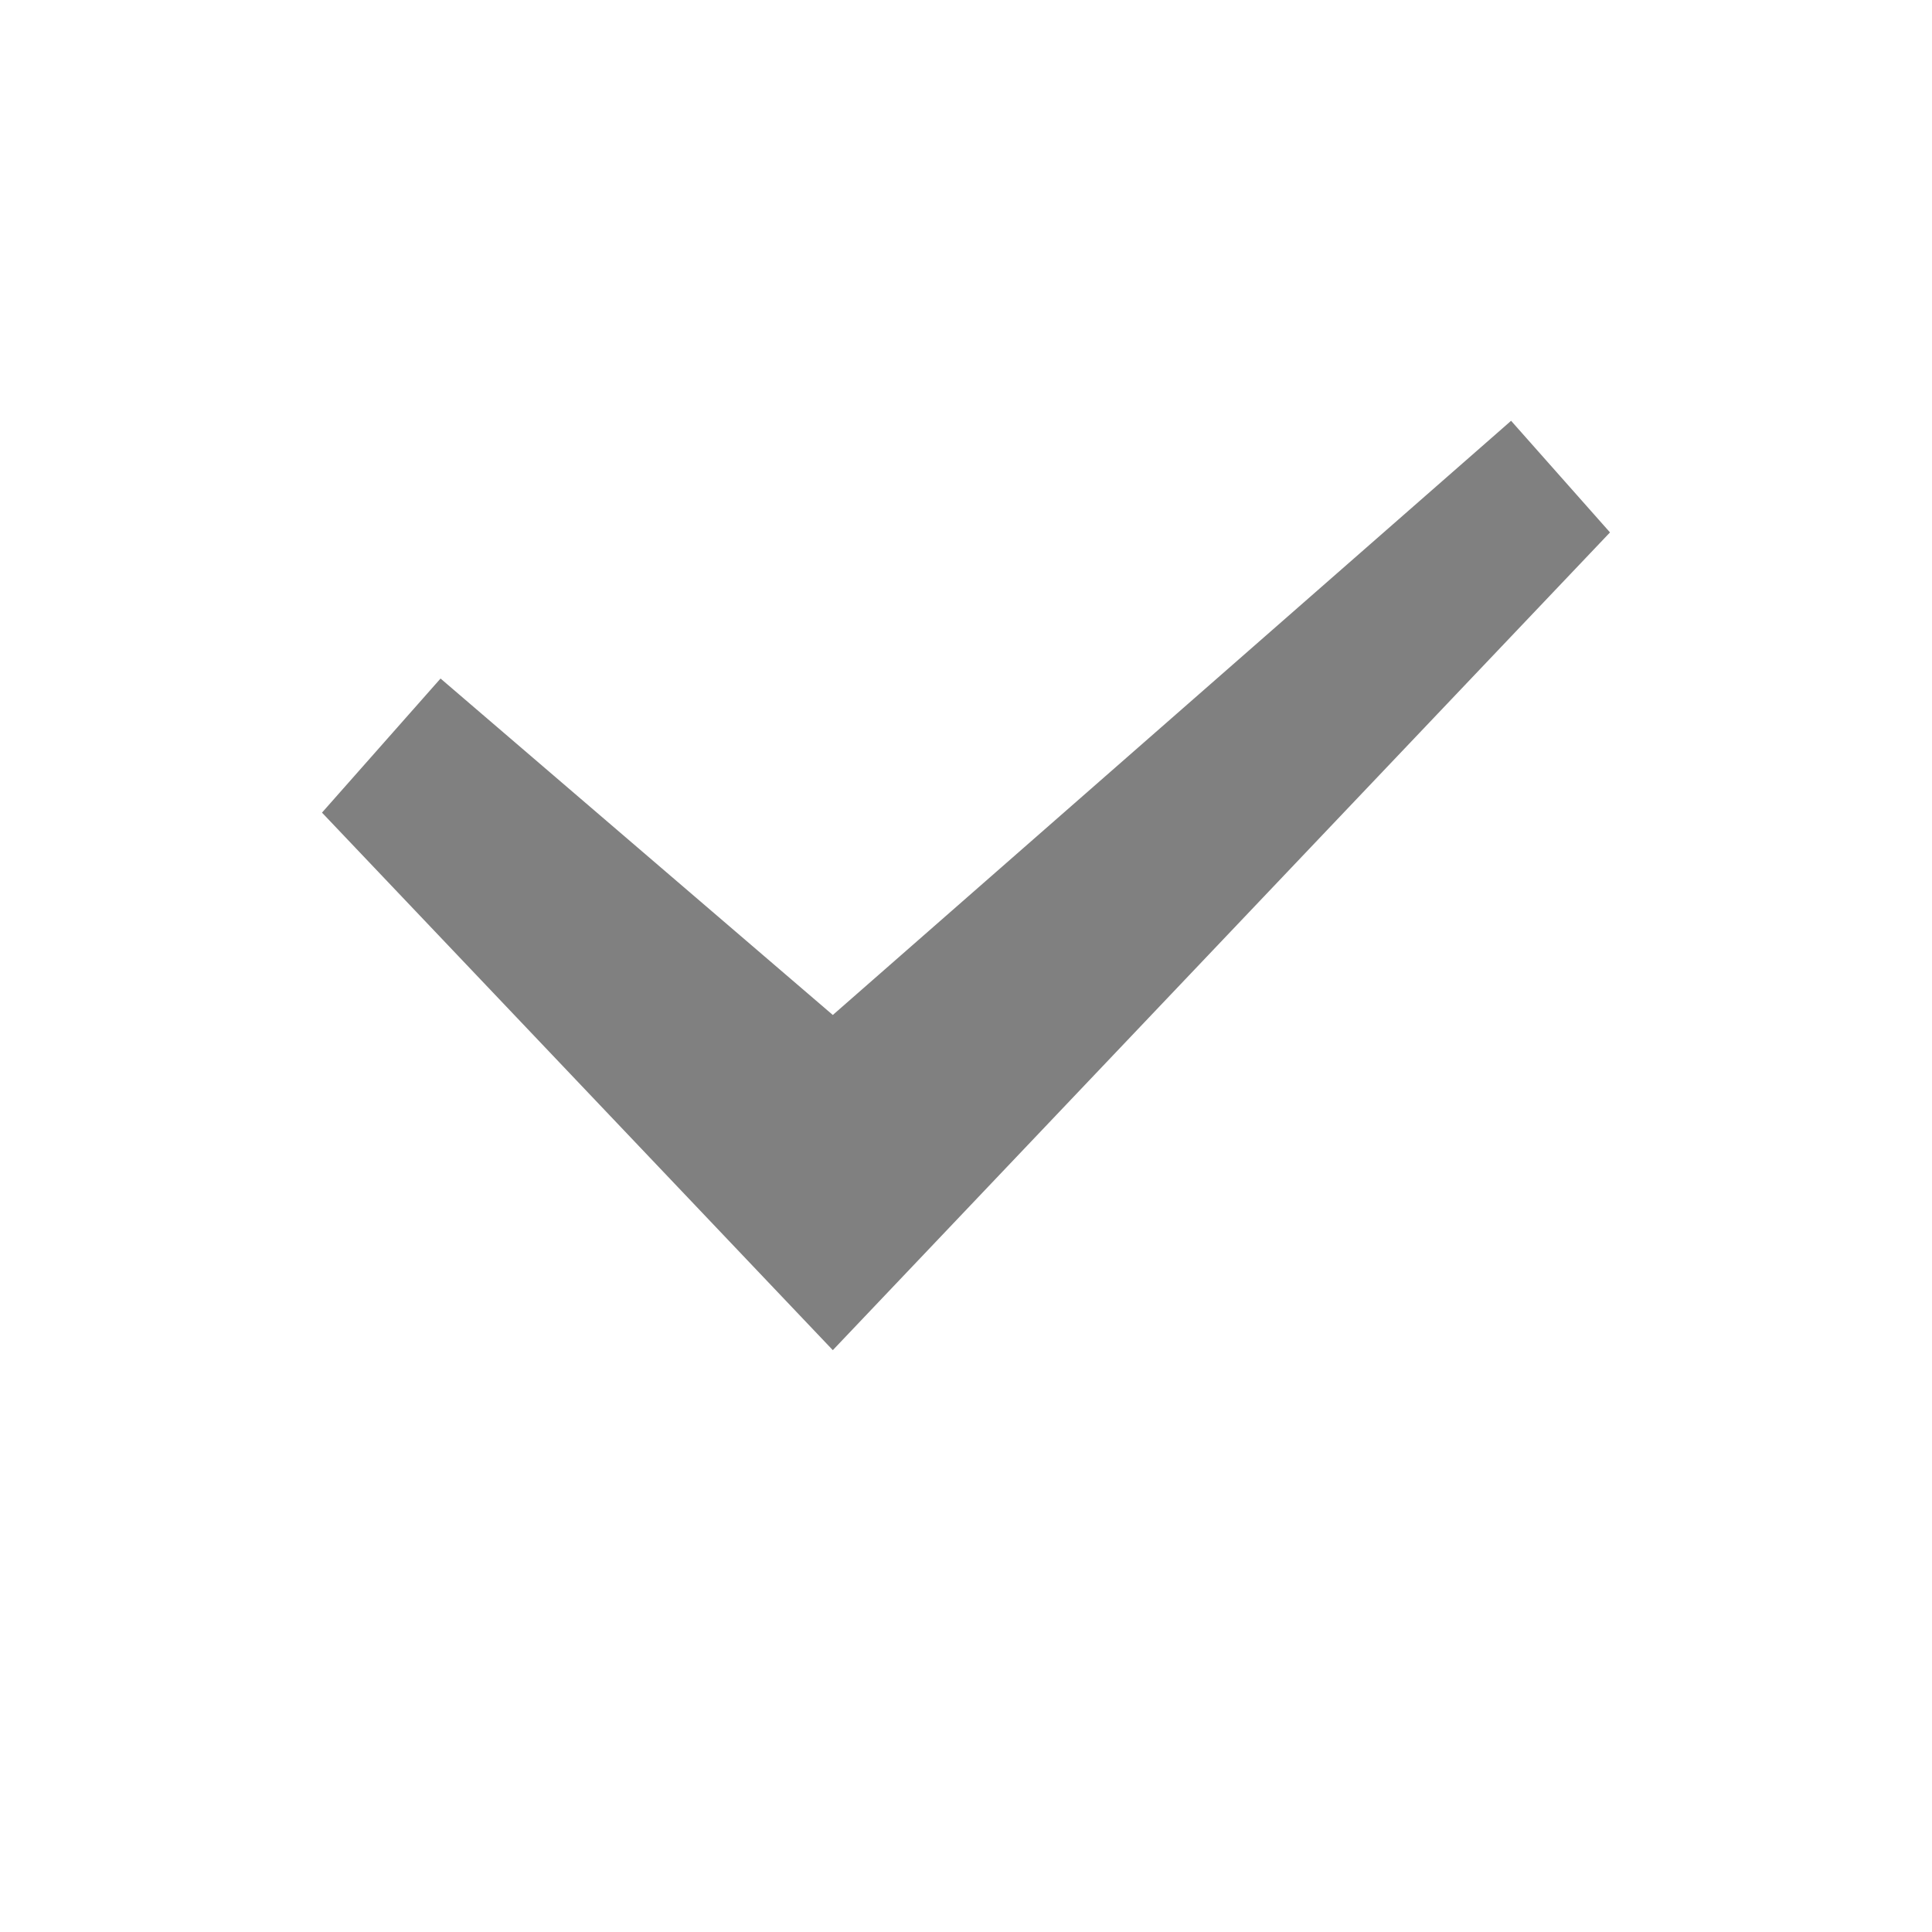
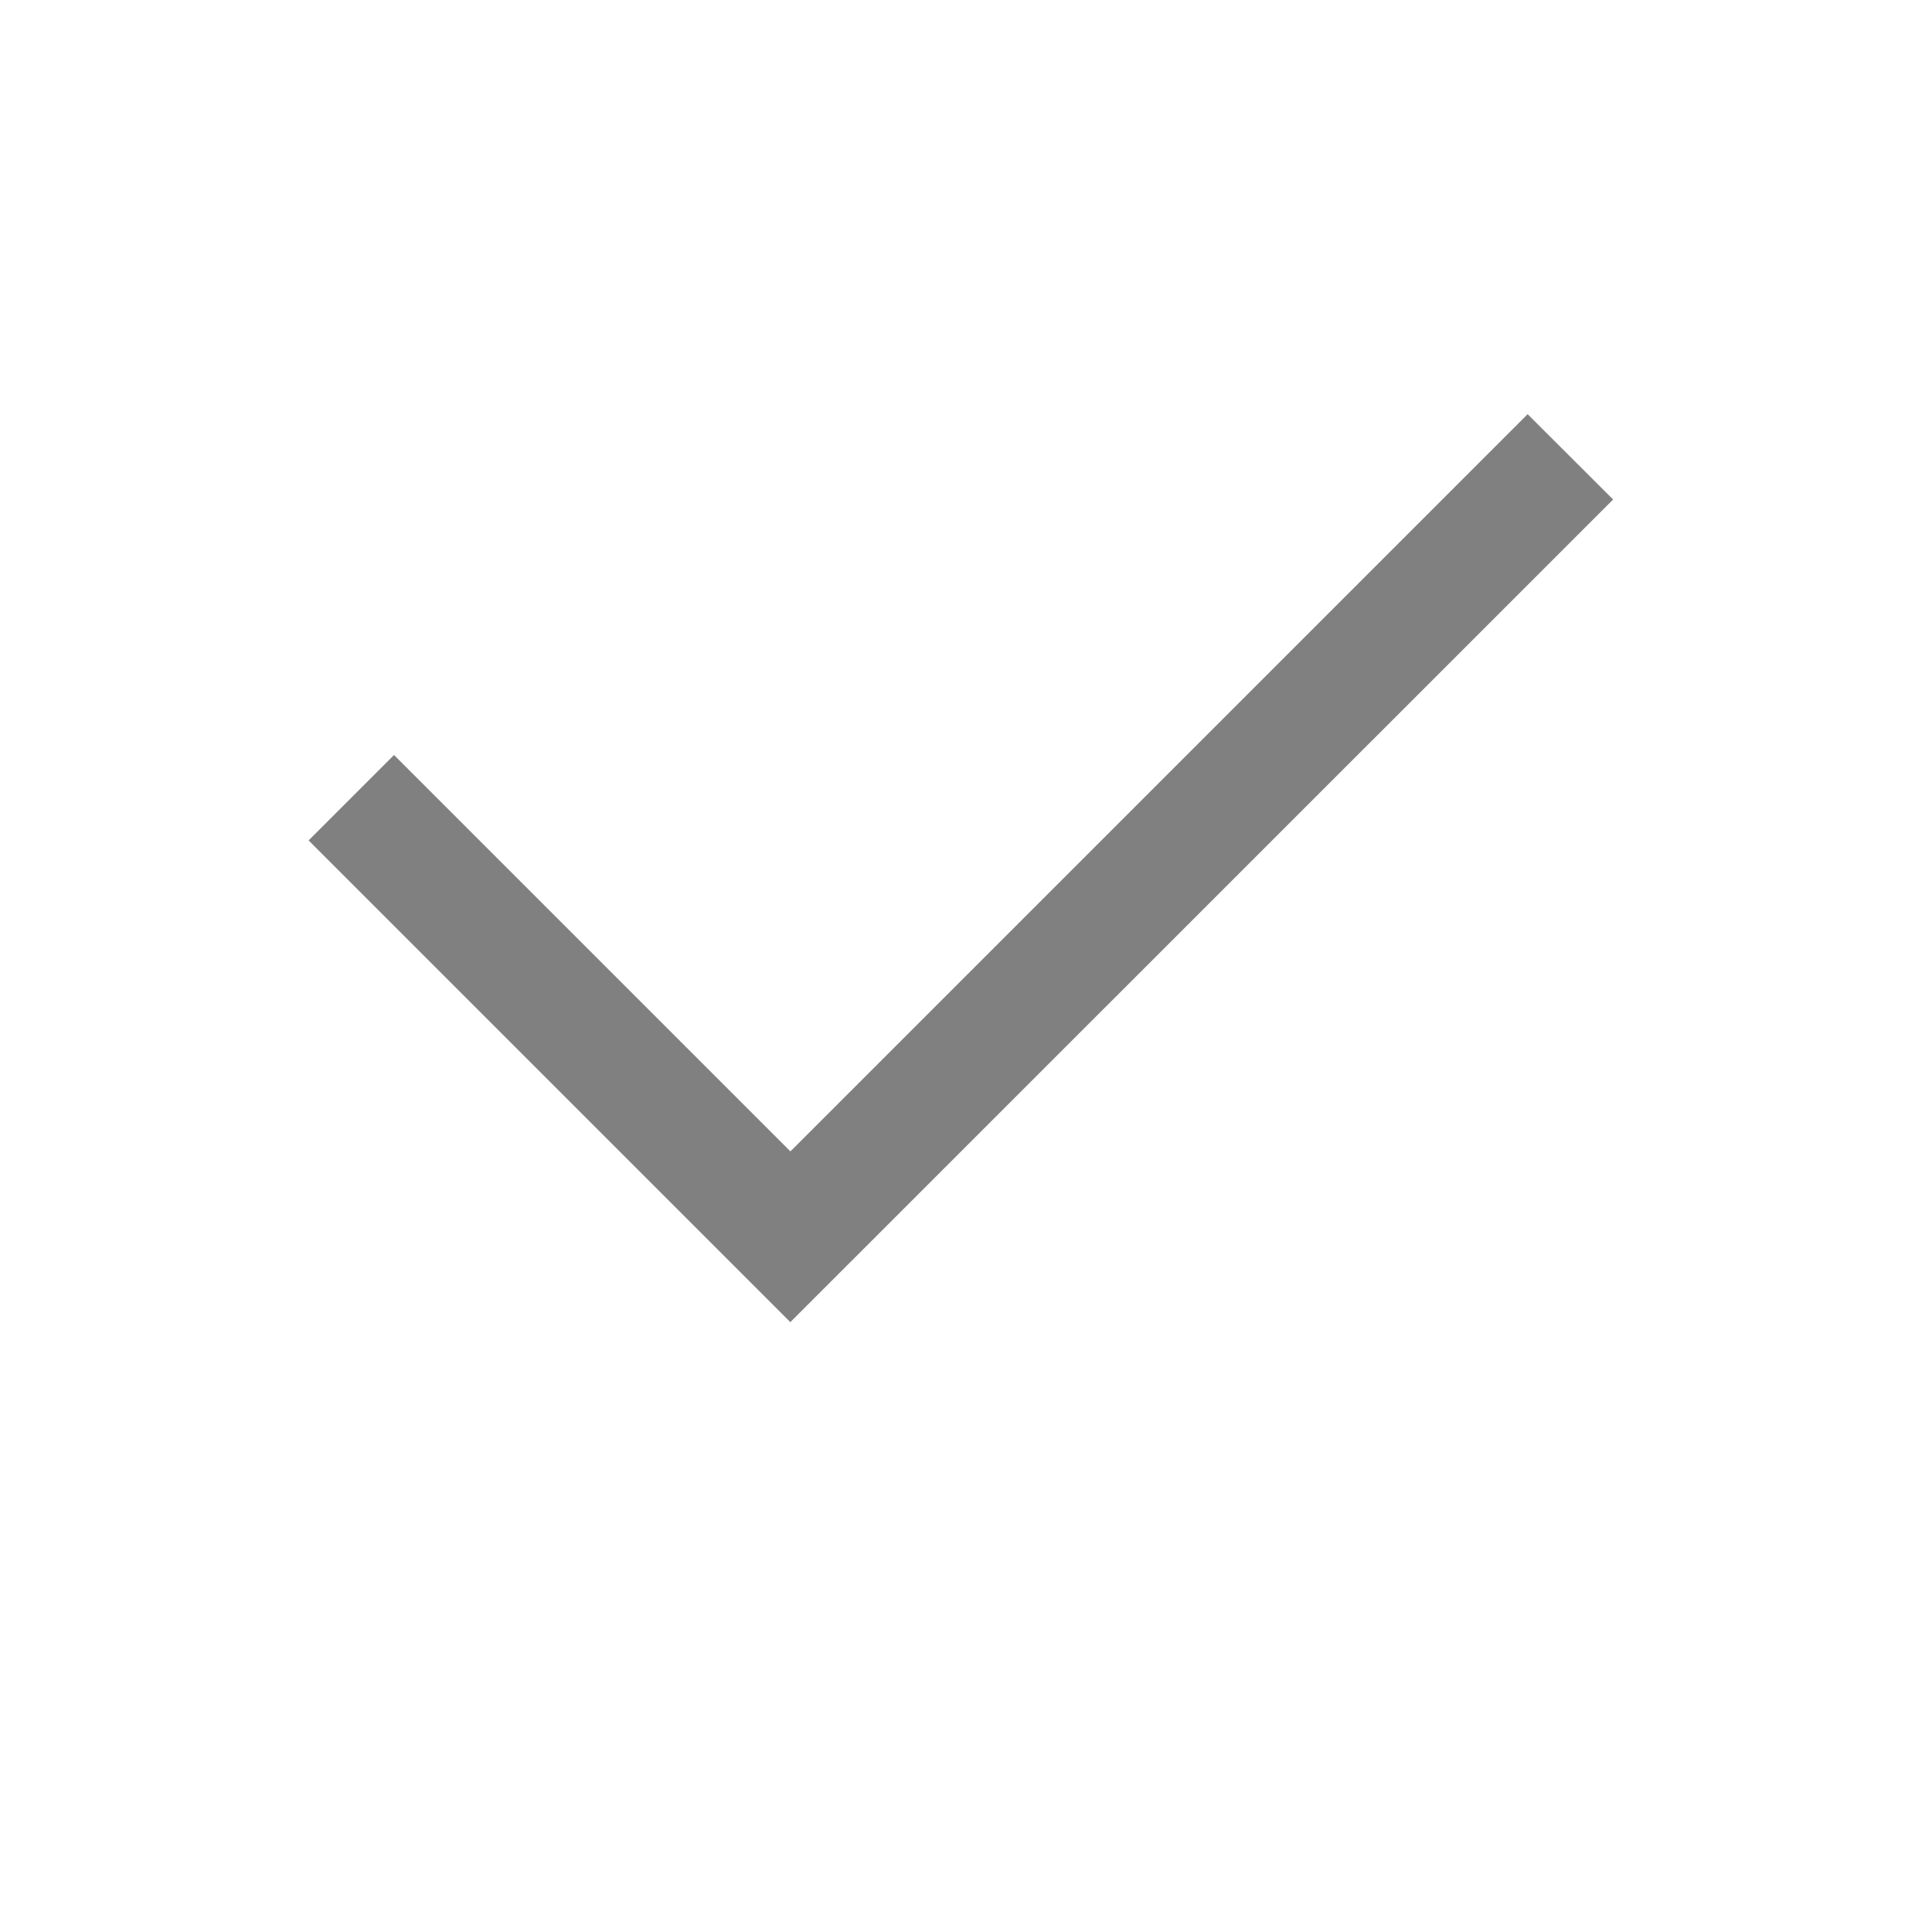
<svg xmlns="http://www.w3.org/2000/svg" viewBox="0 1 24 24" height="24" id="svg7384" version="1.1" width="24">
  <defs id="defs7386">
    <linearGradient gradientTransform="matrix(-2.736579,0.2820293,-0.1890831,-0.9998832,239.5401,-879.4556)" id="linearGradient19282">
      <stop id="stop19284" offset="0" style="stop-color:#666666;stop-opacity:1;" />
    </linearGradient>
  </defs>
  <g id="layer9" style="display:inline;opacity:1" transform="translate(-401.0002,-339)">
-     <polygon transform="matrix(1.755362,0,0,1.755362,400.3747,337.902)" id="path6712" points="3.474,5.997 2.635,6.946 6.25,10.75 11.75,4.963 11.05,4.173 11.05,4.173 10.984,4.231 6.25,8.378 " style="fill:#808080;fill-opacity:1;fill-rule:evenodd;stroke:none;stroke-width:0.715" />
+     <path style="color:#000000;fill:#808080;-inkscape-stroke:none" d="m 419.977,345.145 -9.158,9.158 -4.924,-4.924 -1.061,1.061 5.984,5.984 10.221,-10.219 z" id="path645" />
  </g>
  <g id="layer10" style="display:inline" transform="translate(-401.0002,-339)" />
  <g id="layer11" transform="translate(-401.0002,-339)" />
  <g id="layer13" style="display:inline" transform="translate(-401.0002,-339)" />
  <g id="layer14" transform="translate(-401.0002,-339)" />
  <g id="layer15" style="display:inline" transform="translate(-401.0002,-339)" />
  <g id="g71291" style="display:inline" transform="translate(-401.0002,-339)" />
  <g id="g4953" style="display:inline" transform="translate(-401.0002,-339)" />
  <g id="layer12" style="display:inline" transform="translate(-401.0002,-339)" />
</svg>
